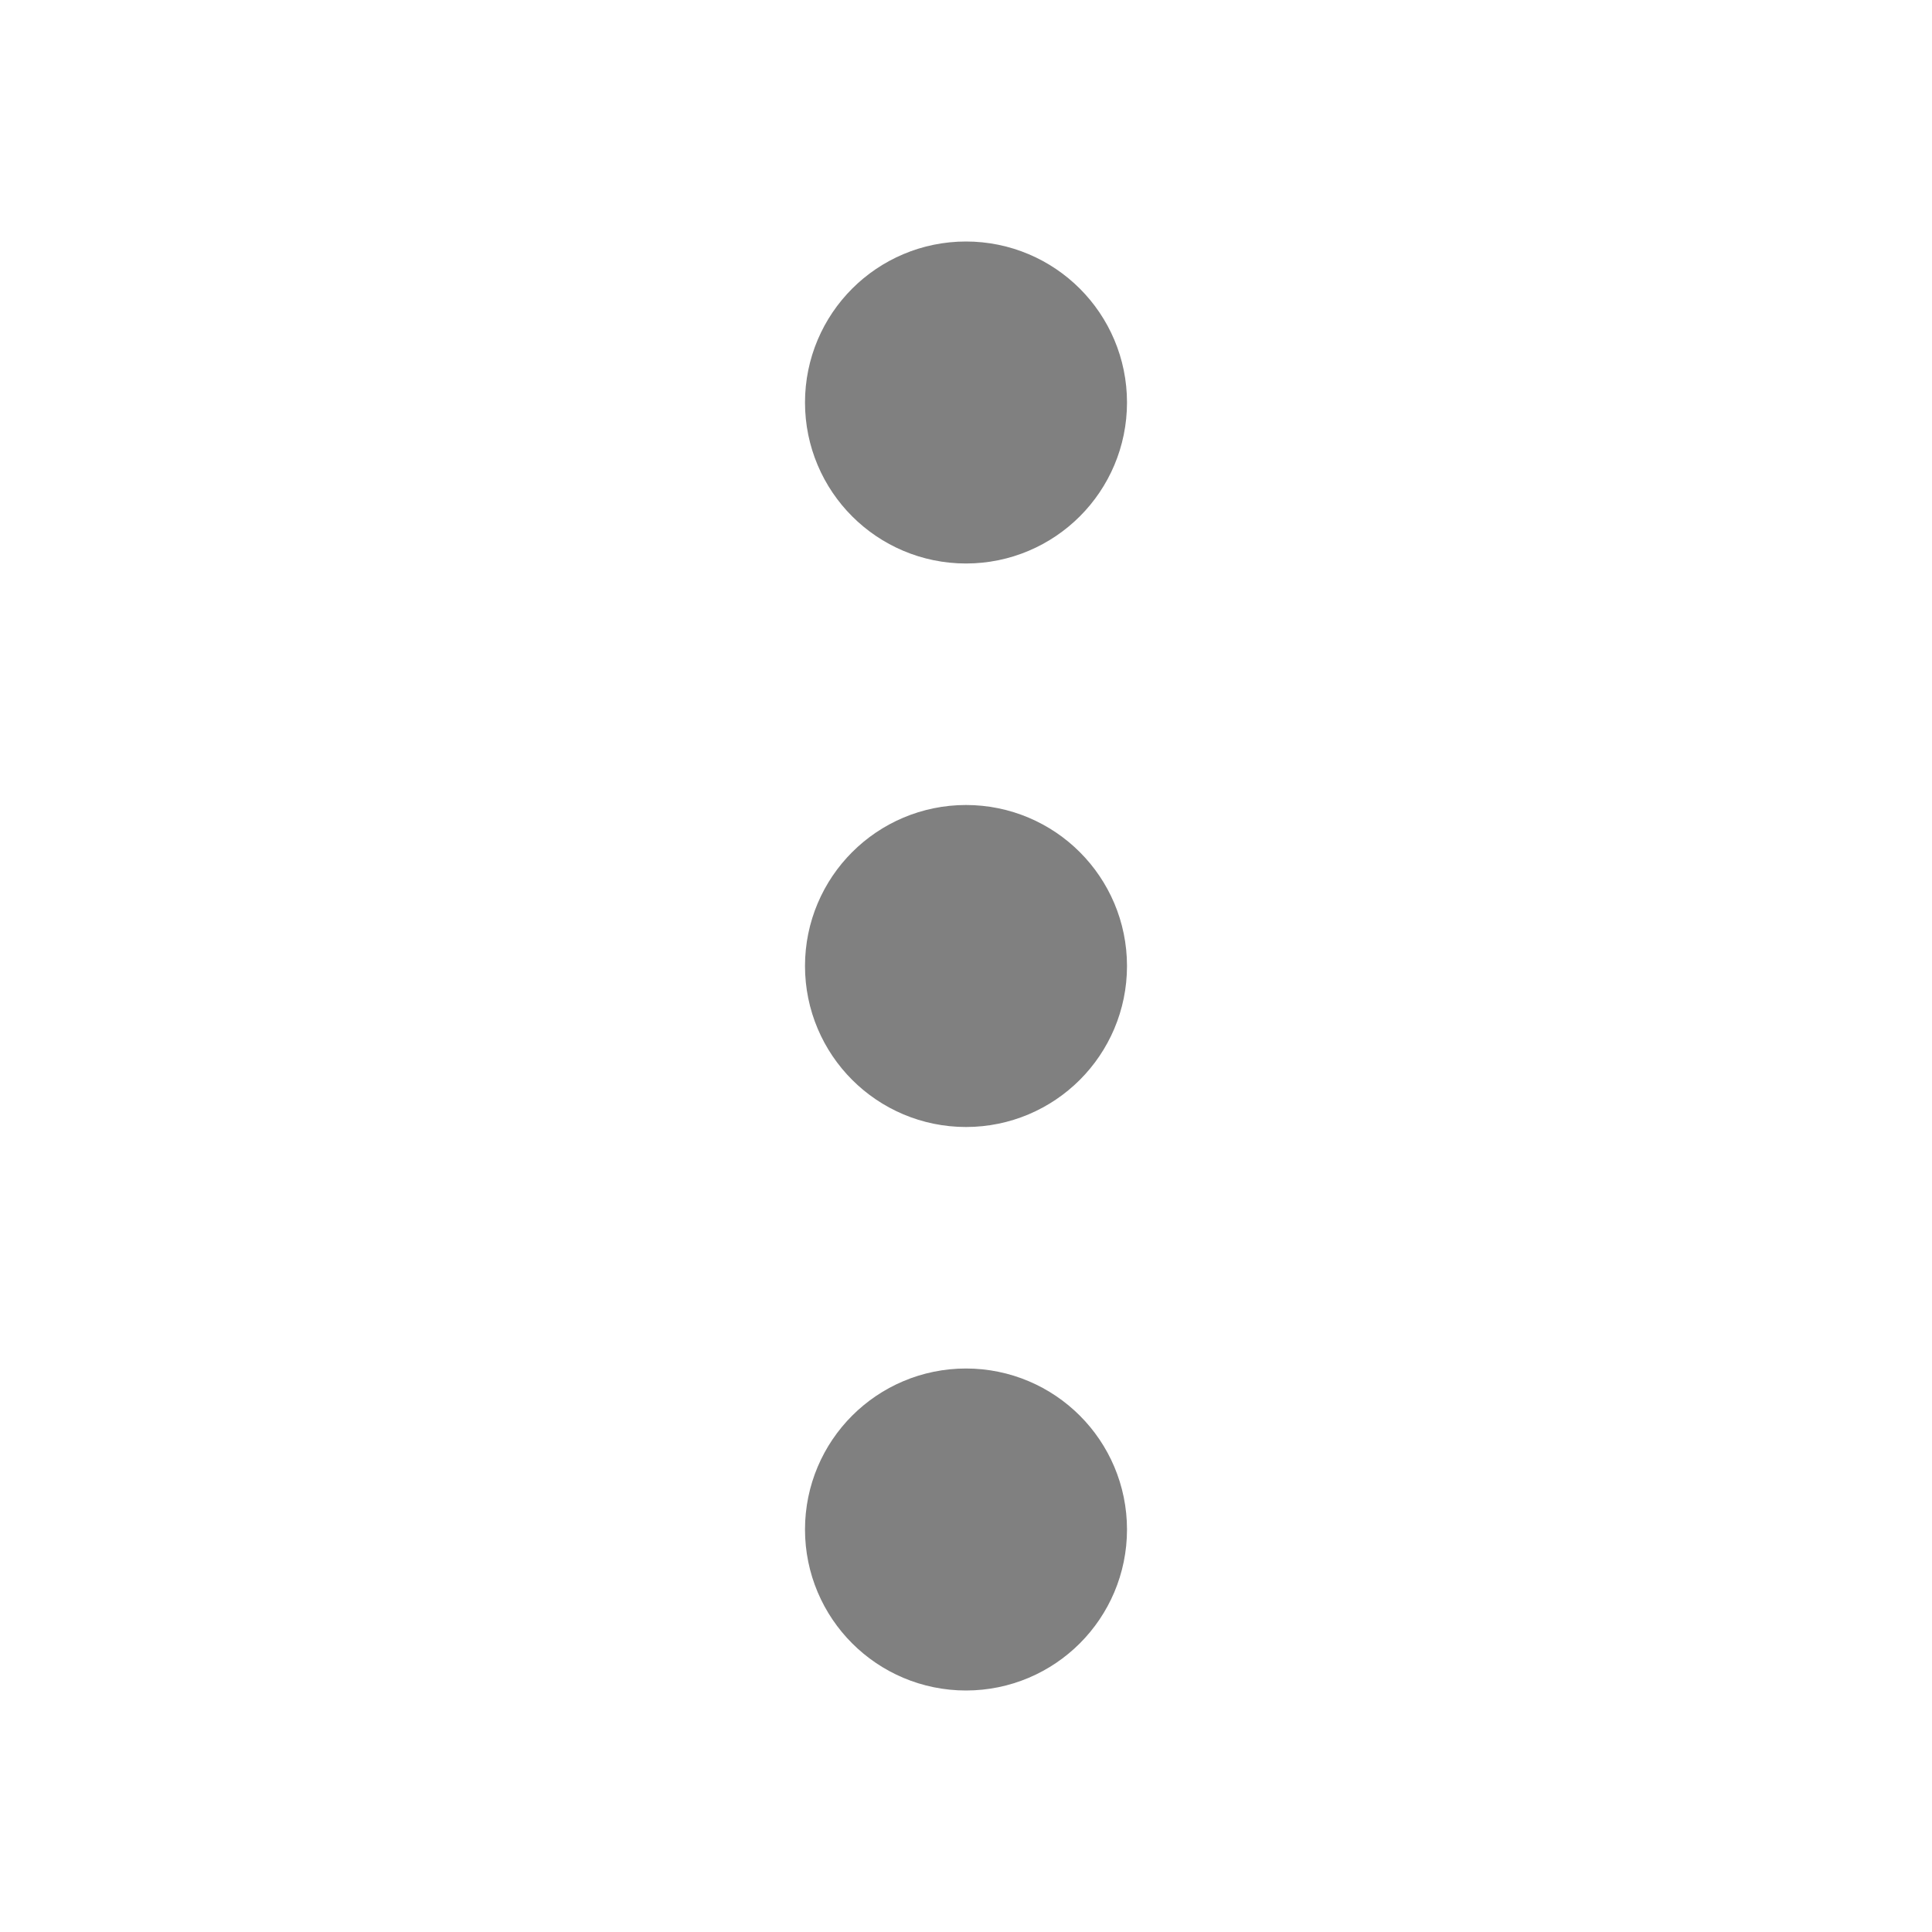
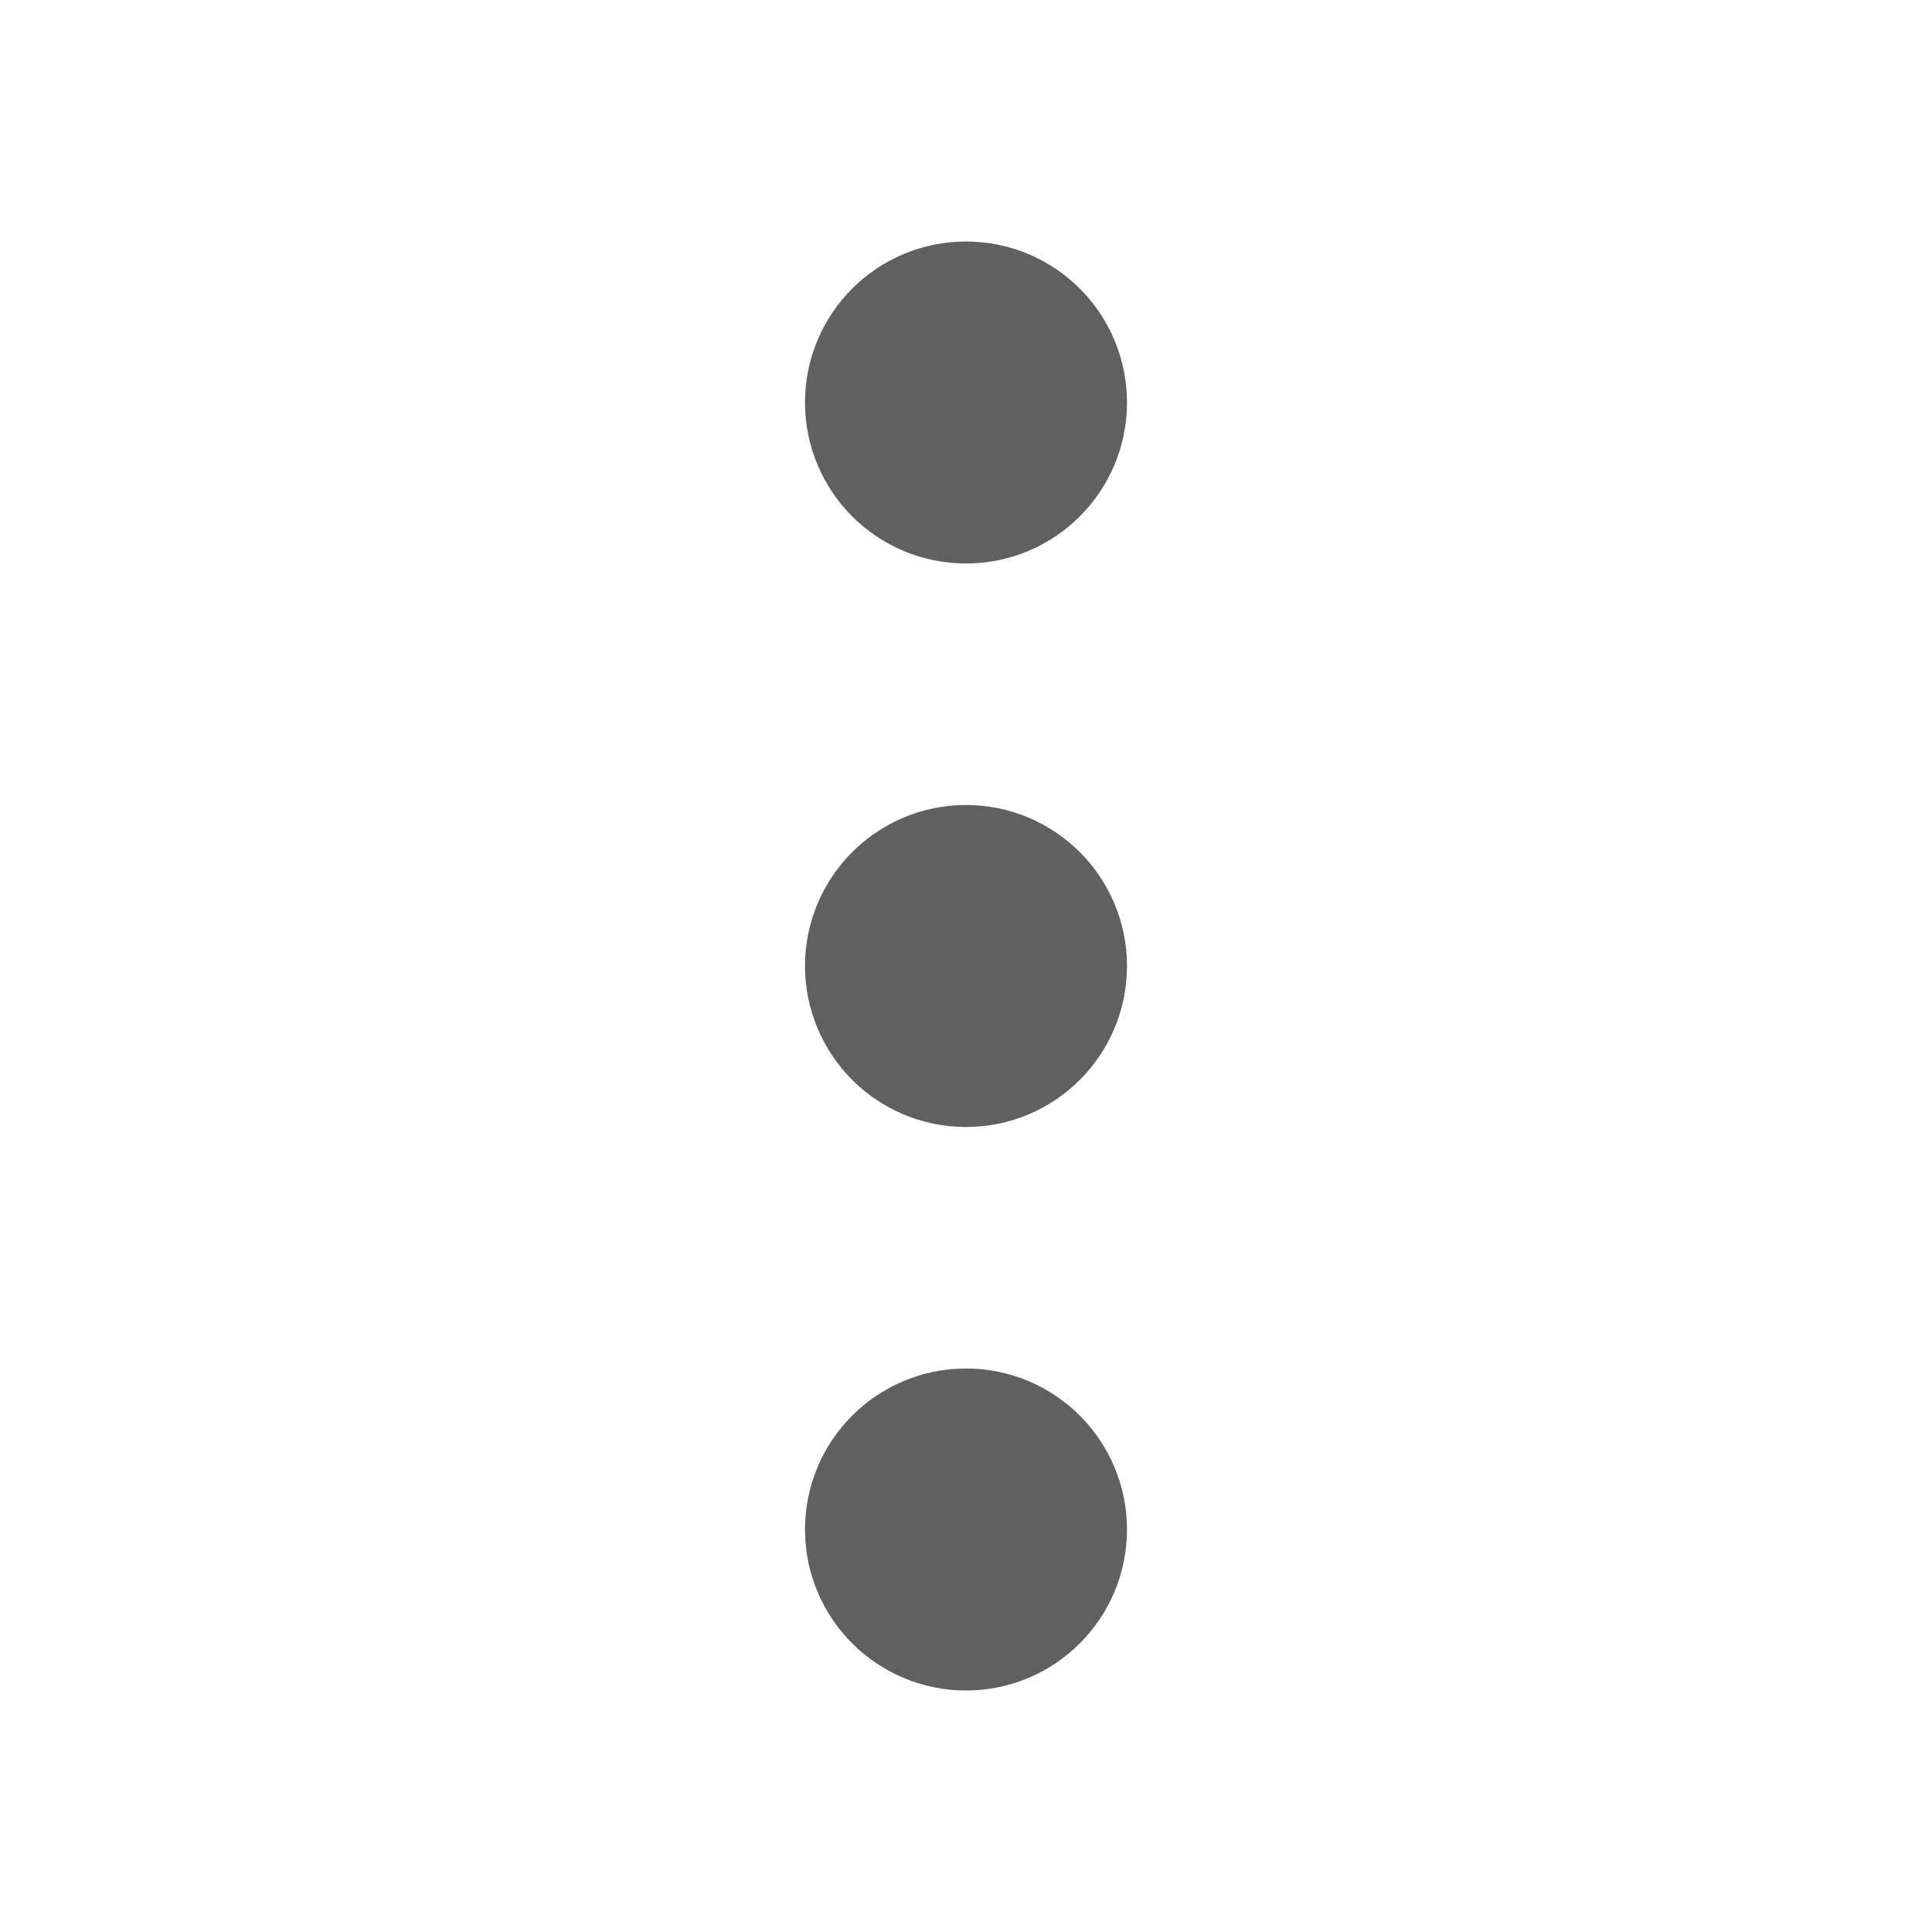
- <svg xmlns="http://www.w3.org/2000/svg" width="24" height="24" viewBox="0 0 24 24" fill="none" stroke="#808080" stroke-width="2" stroke-linecap="round" stroke-linejoin="round" class="feather feather-more-vertical">
+ <svg xmlns="http://www.w3.org/2000/svg" width="20" height="20" viewBox="0 0 24 24" fill="none" stroke="#606060" stroke-width="2" stroke-linecap="round" stroke-linejoin="round" class="feather feather-more-vertical">
  <circle cx="12" cy="12" r="1" />
  <circle cx="12" cy="5" r="1" />
  <circle cx="12" cy="19" r="1" />
</svg>
